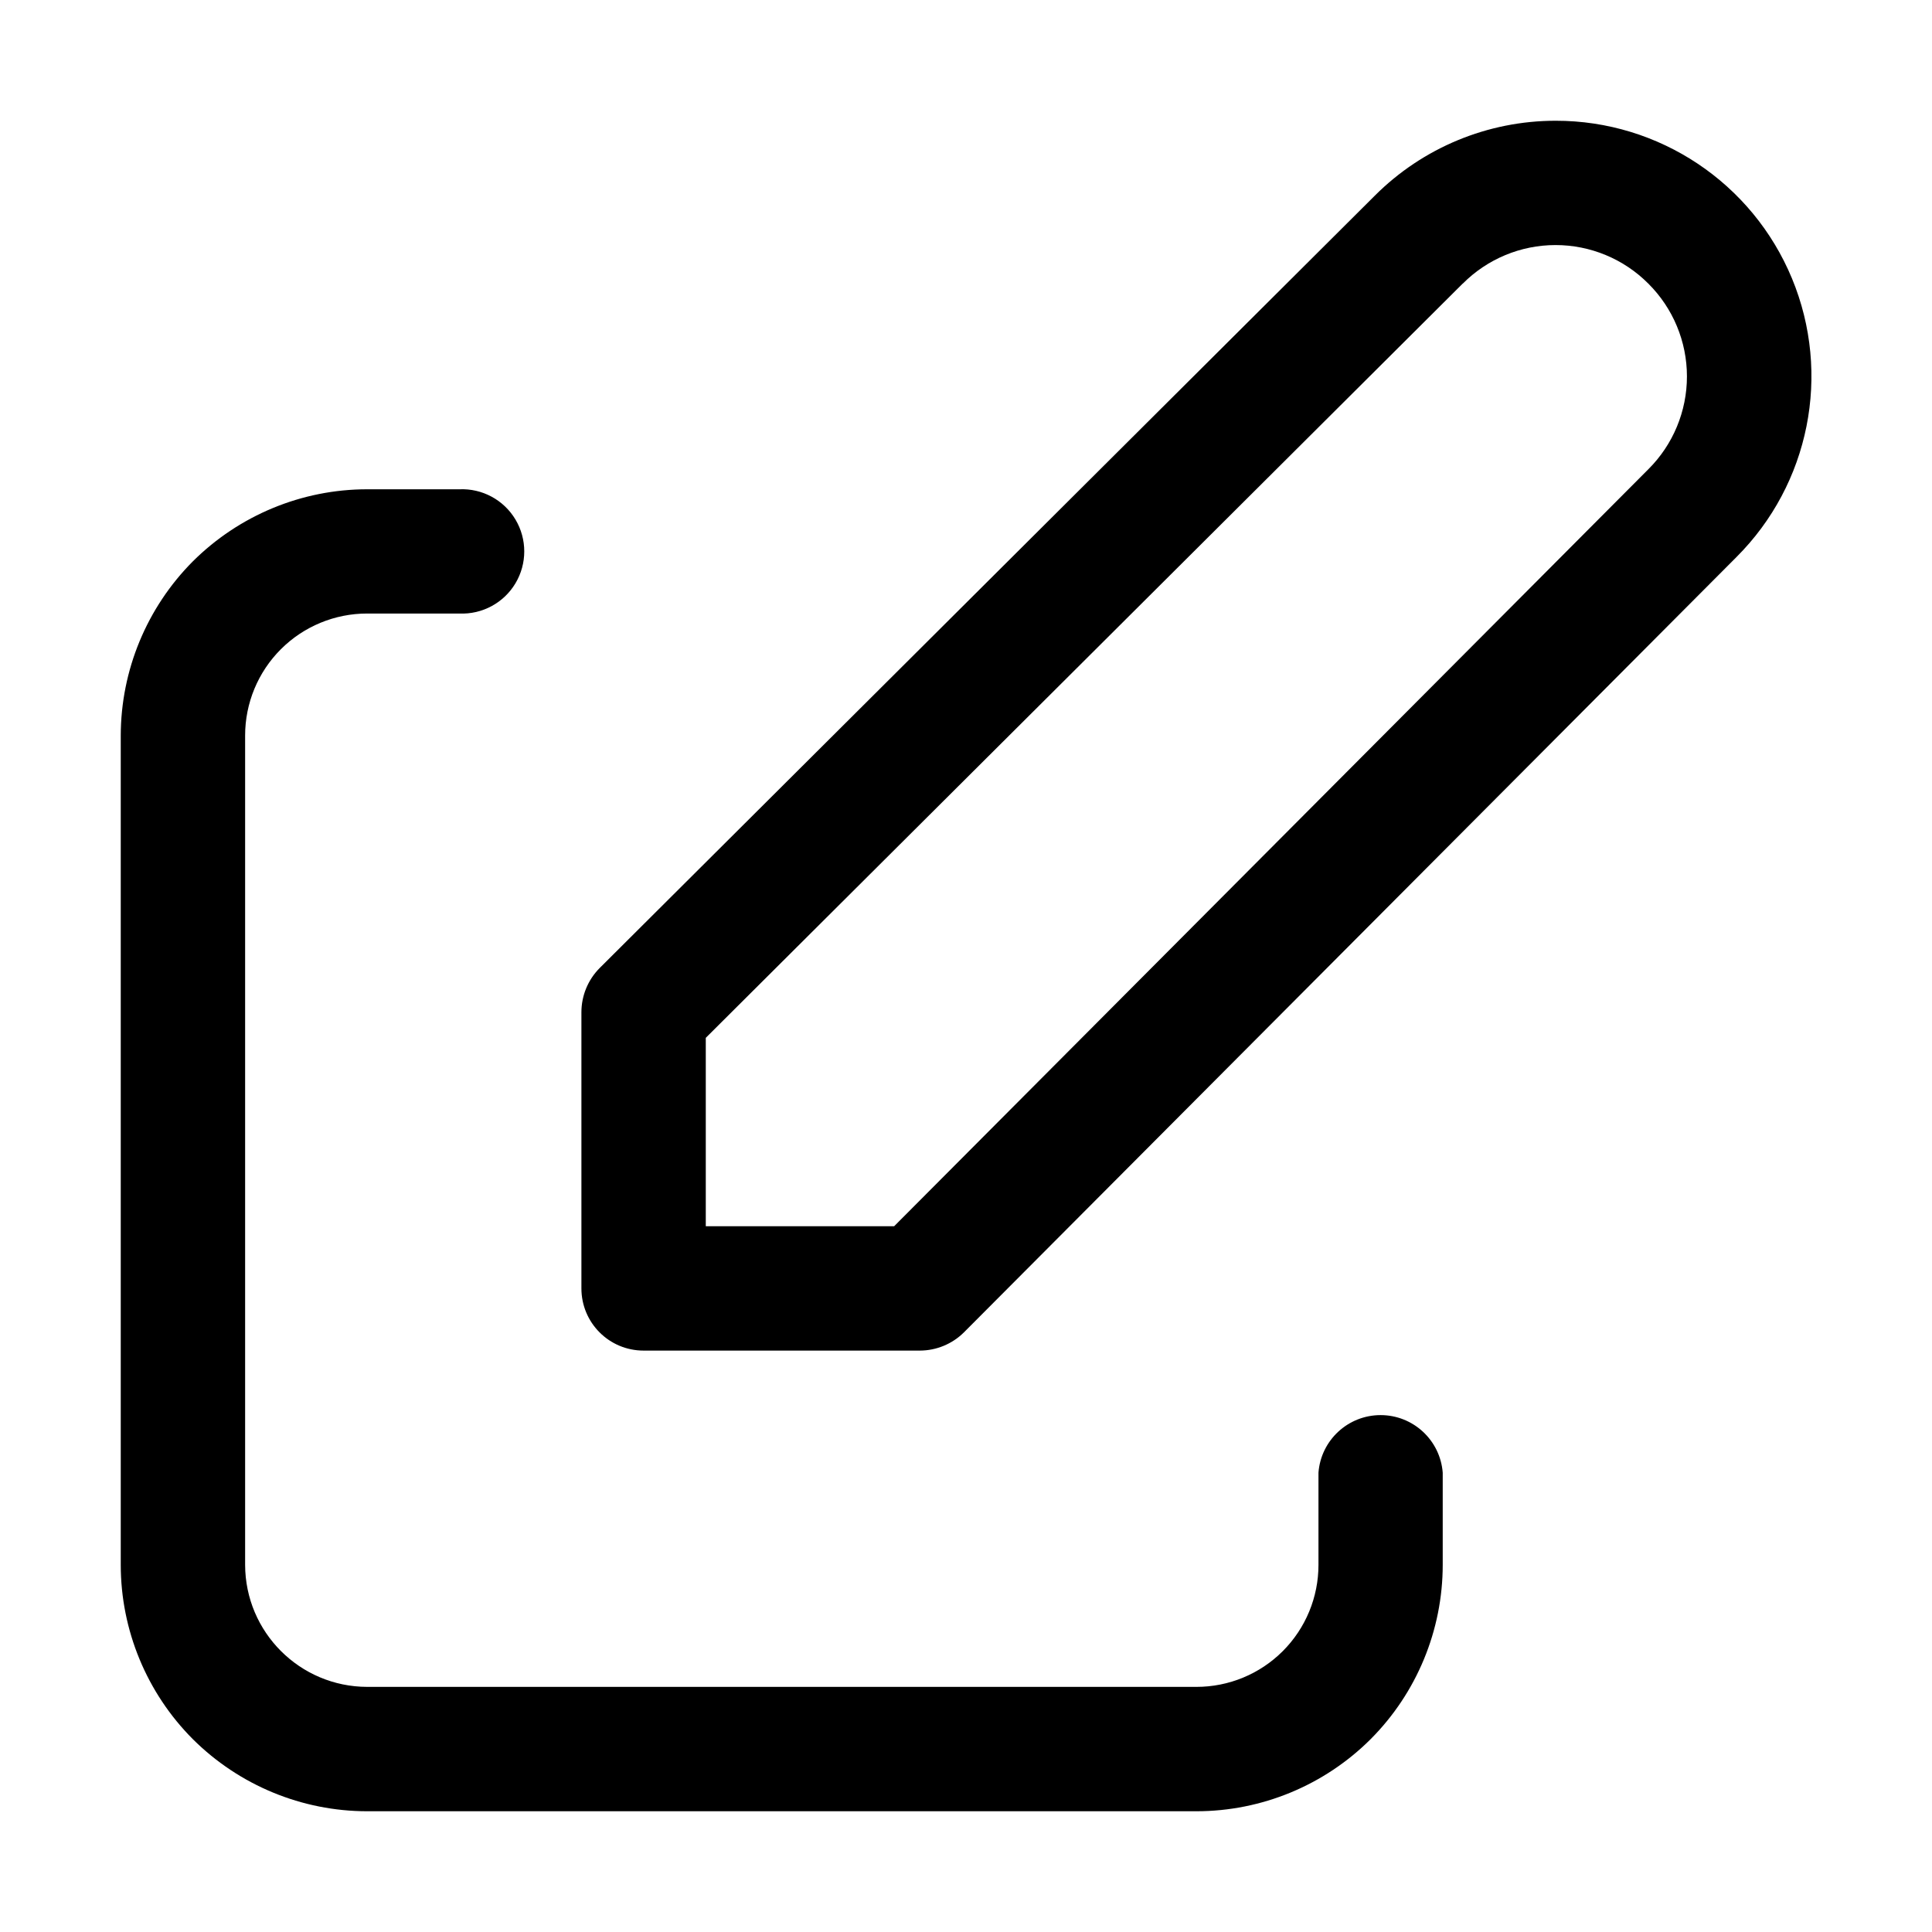
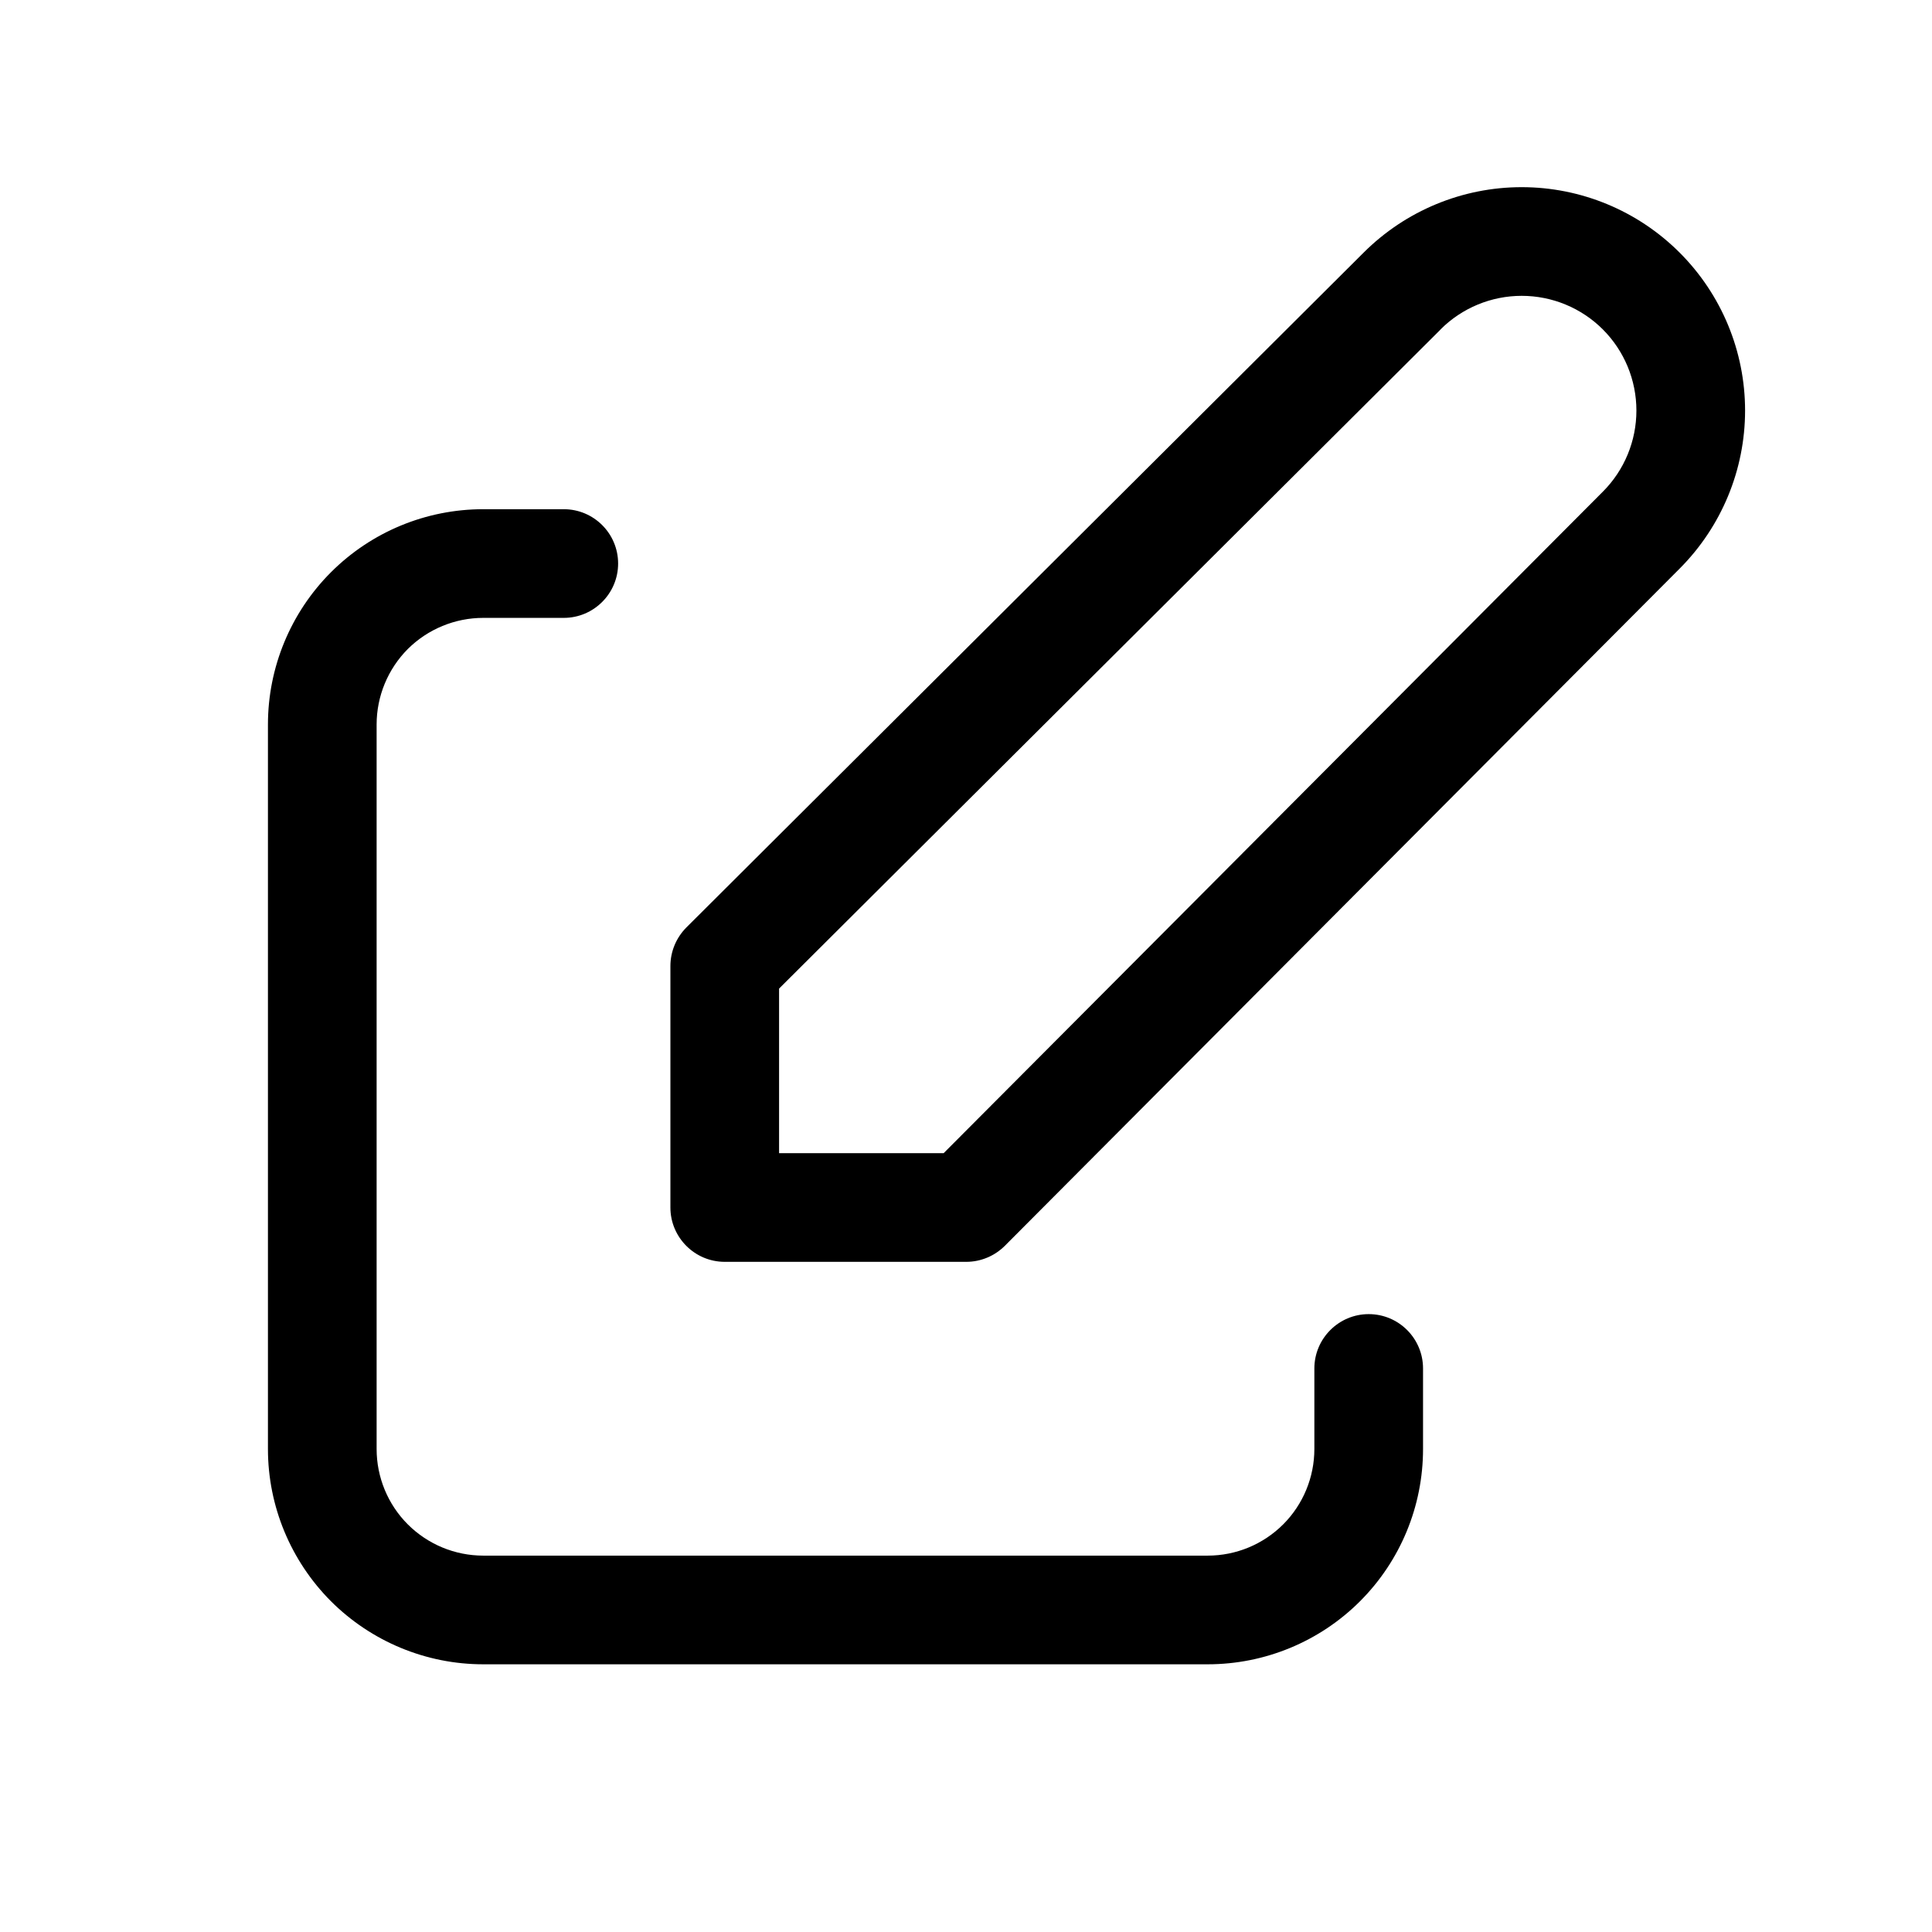
- <svg xmlns="http://www.w3.org/2000/svg" id="strib-edit" viewBox="0 0 16 16" fill="currentcolor" class="strib-icon strib-edit" width="16" height="16">
-   <path d="M12.883 1c-.562 0-1.1.223-1.497.62l-6.42 6.397a.52.52 0 0 0-.151.365v2.288c0 .285.23.515.515.515h2.288a.52.52 0 0 0 .365-.151l6.397-6.42A2.116 2.116 0 0 0 12.883 1m-.769 1.349a1.084 1.084 0 0 1 1.537 0 1.084 1.084 0 0 1 0 1.537l-6.246 6.269h-1.56v-1.56l6.268-6.246zM3.041 4.052c-.541 0-1.06.215-1.444.597A2.05 2.05 0 0 0 1 6.092v6.867c0 .541.215 1.061.597 1.444.384.382.903.597 1.444.597h6.867c.541 0 1.06-.215 1.443-.597.382-.383.597-.903.597-1.444v-.763a.516.516 0 0 0-1.029 0v.763a1.01 1.01 0 0 1-1.011 1.011H3.041a1.013 1.013 0 0 1-1.011-1.011V6.092a1.01 1.01 0 0 1 1.011-1.011h.763a.515.515 0 1 0 0-1.029z" />
+ <svg xmlns="http://www.w3.org/2000/svg" width="16" height="16" viewBox="0 0 16 16" fill="none">
+   <path fill-rule="evenodd" clip-rule="evenodd" d="M12.602 1.55C12.111 1.55 11.641 1.745 11.294 2.091L5.684 7.681C5.6 7.766 5.552 7.88 5.552 8V10C5.552 10.248 5.754 10.45 6.002 10.45H8.002C8.122 10.45 8.236 10.402 8.321 10.318L13.911 4.708C14.257 4.361 14.452 3.89 14.452 3.4C14.452 2.909 14.257 2.439 13.91 2.092C13.563 1.745 13.093 1.55 12.602 1.55ZM11.93 2.728C12.108 2.55 12.35 2.45 12.602 2.45C12.854 2.45 13.096 2.55 13.274 2.728C13.452 2.906 13.552 3.148 13.552 3.4C13.552 3.652 13.452 3.894 13.274 4.072L7.815 9.55H6.452V8.187L11.93 2.729L11.93 2.728ZM4.002 4.217C3.529 4.217 3.076 4.404 2.741 4.739C2.407 5.073 2.219 5.527 2.219 6V12C2.219 12.473 2.407 12.926 2.741 13.261C3.076 13.595 3.529 13.783 4.002 13.783H10.002C10.475 13.783 10.929 13.595 11.263 13.261C11.598 12.926 11.785 12.473 11.785 12V11.333C11.785 11.085 11.584 10.883 11.335 10.883C11.087 10.883 10.885 11.085 10.885 11.333V12C10.885 12.234 10.792 12.459 10.627 12.624C10.461 12.79 10.236 12.883 10.002 12.883H4.002C3.768 12.883 3.543 12.79 3.377 12.624C3.212 12.459 3.119 12.234 3.119 12V6C3.119 5.766 3.212 5.541 3.377 5.375C3.543 5.21 3.768 5.117 4.002 5.117H4.669C4.917 5.117 5.119 4.915 5.119 4.667C5.119 4.418 4.917 4.217 4.669 4.217H4.002Z" fill="currentcolor" />
</svg>
